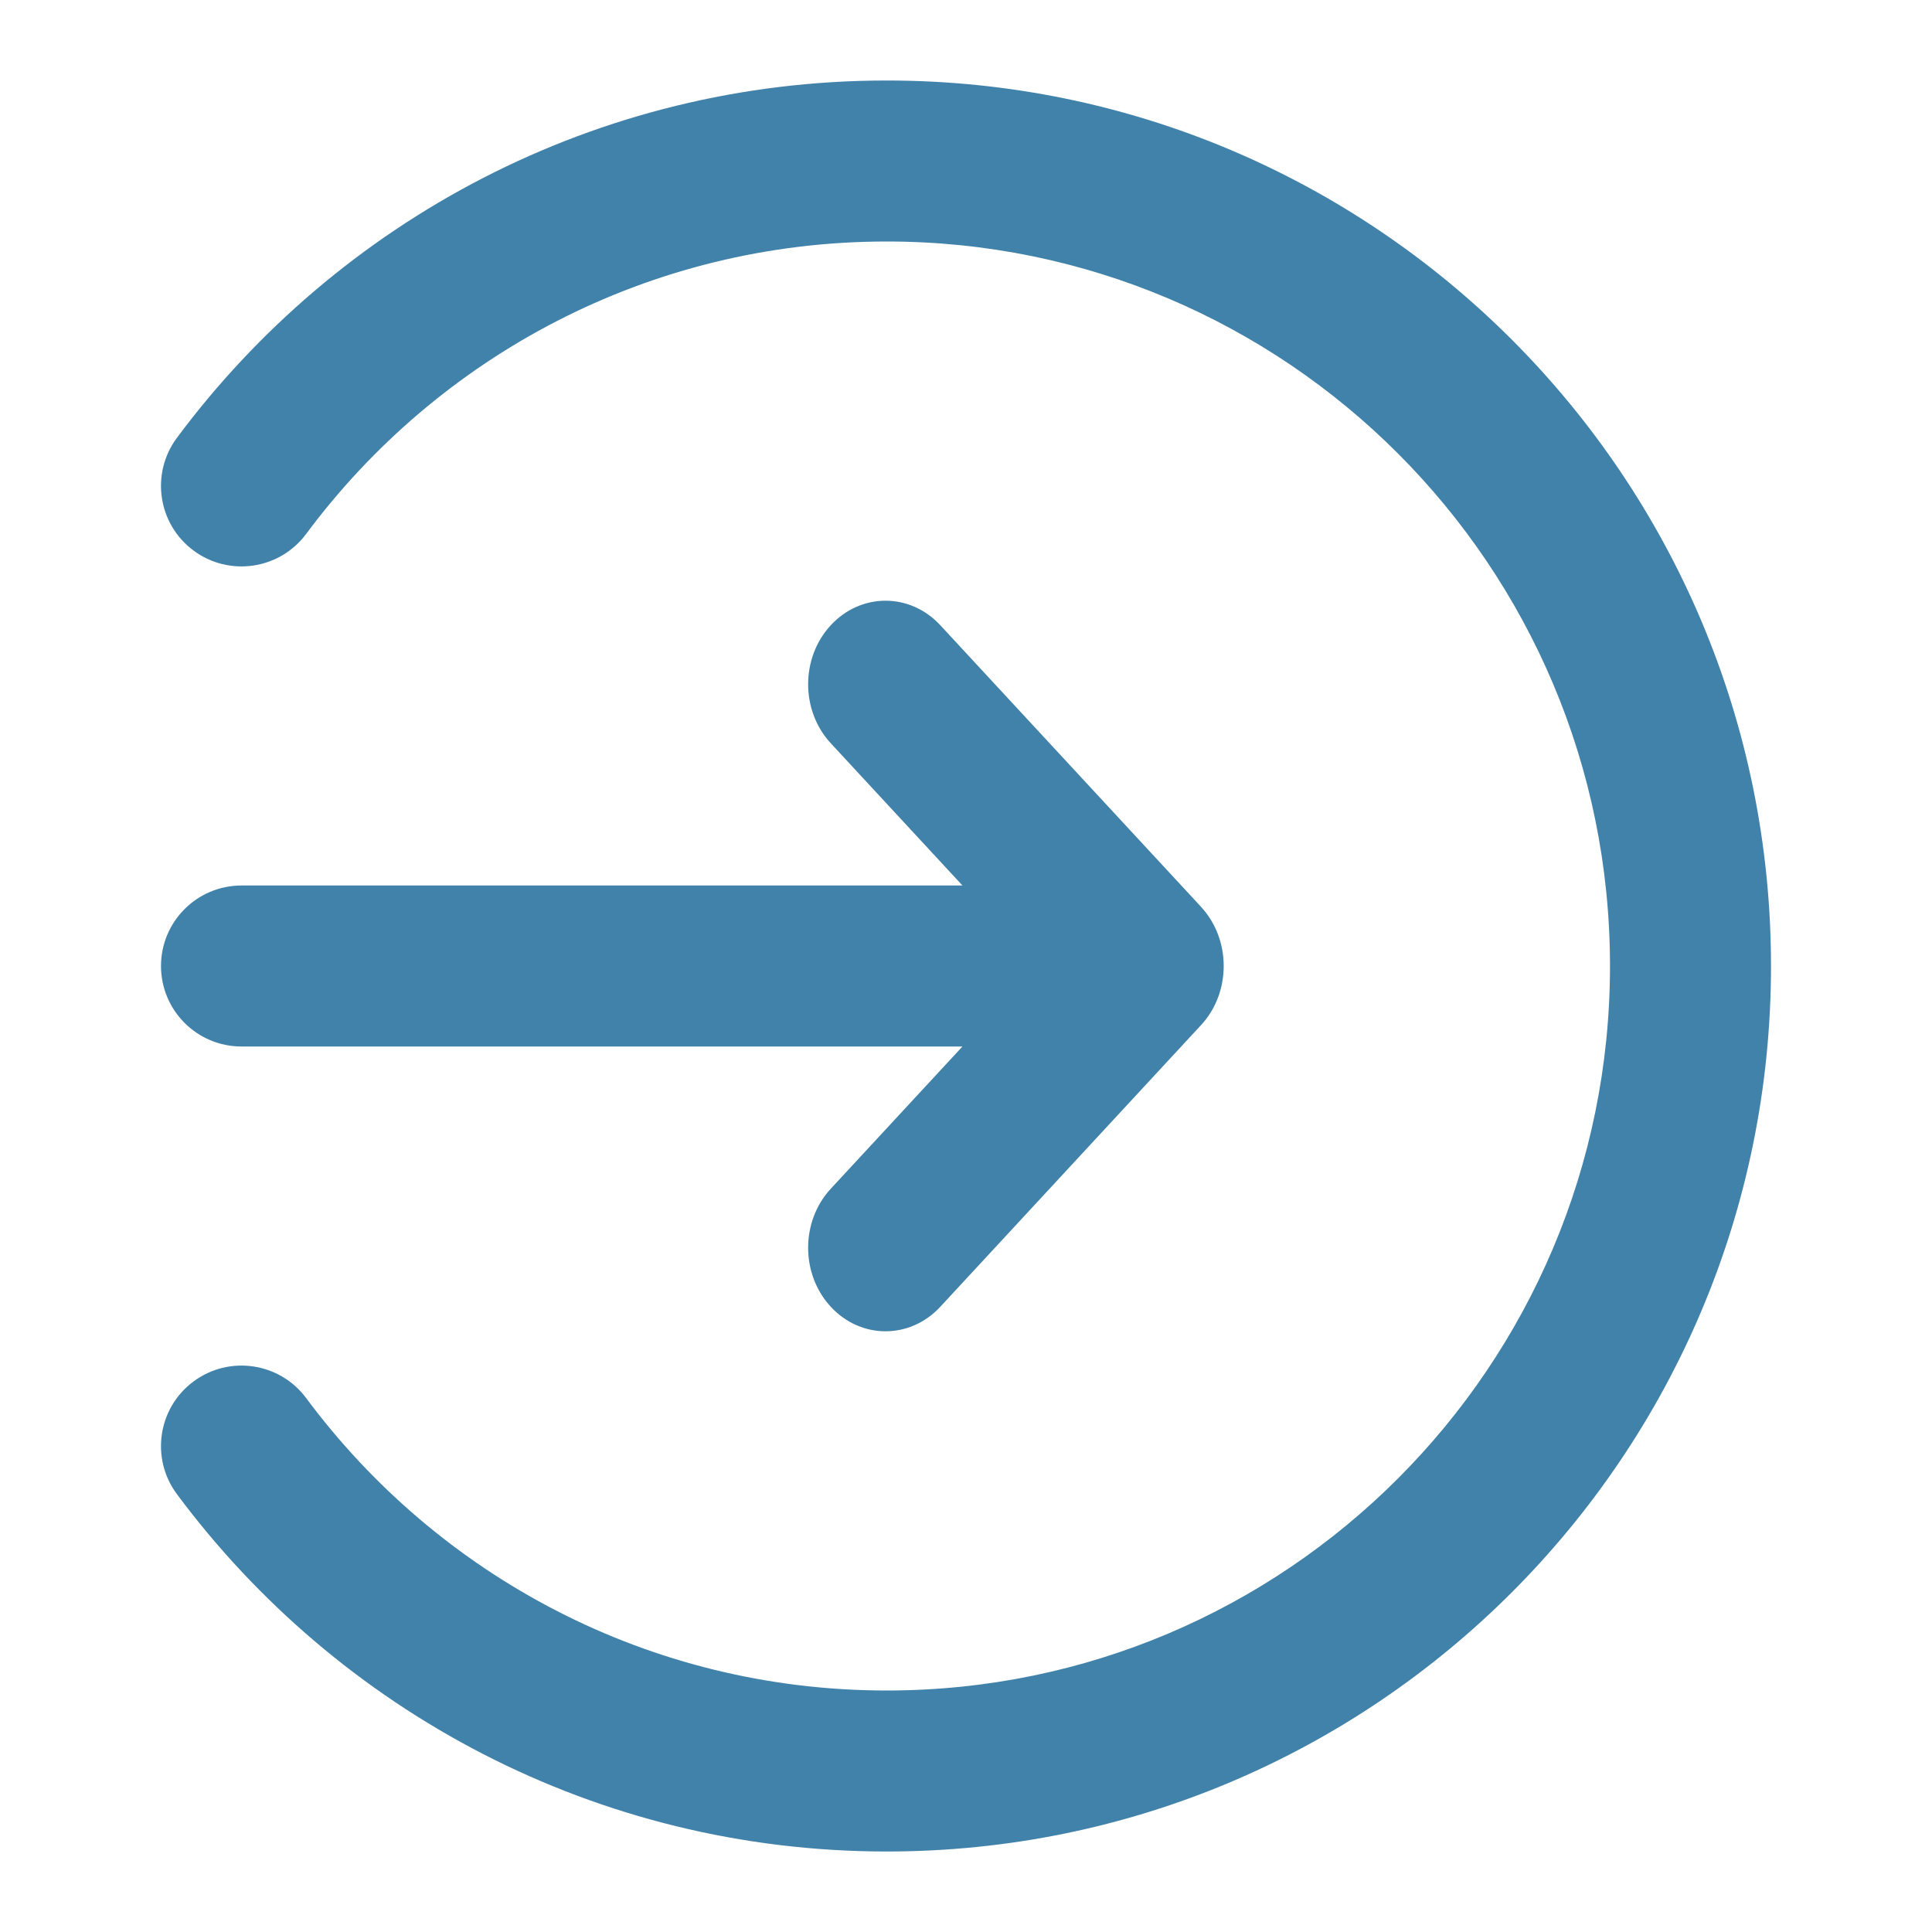
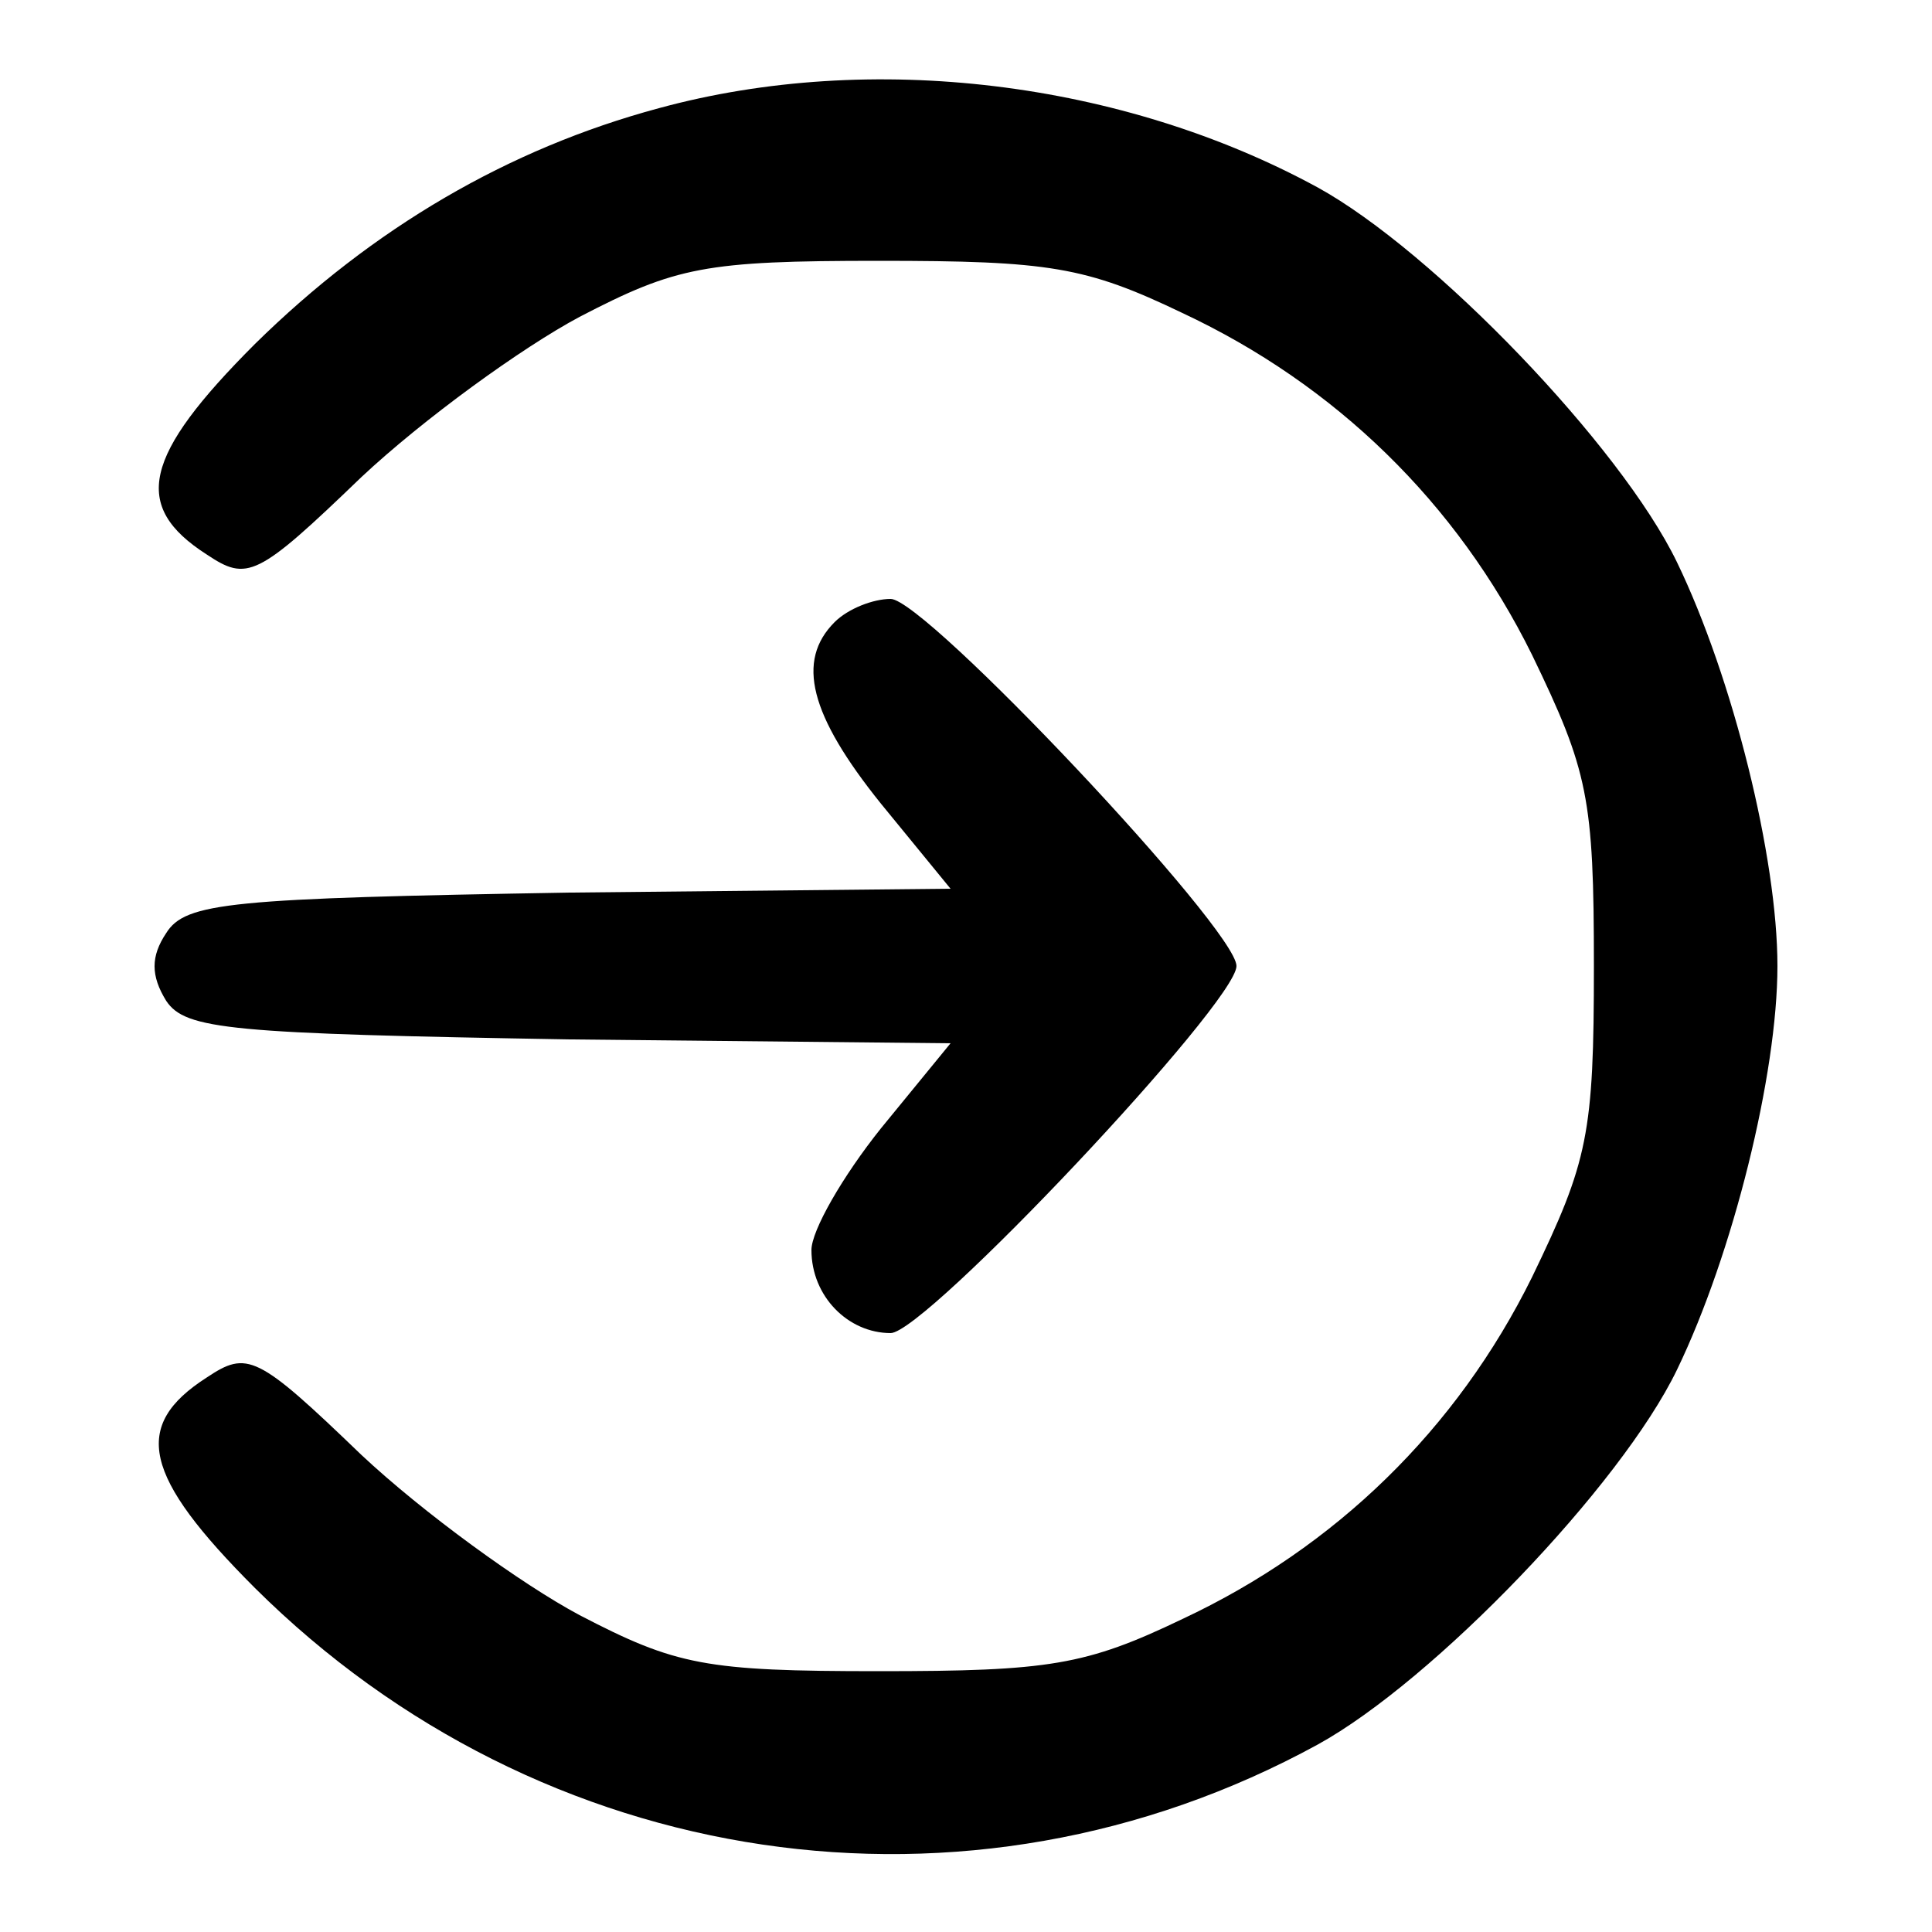
- <svg xmlns="http://www.w3.org/2000/svg" width="24" height="24" viewBox="0 0 24 24" fill="none">
-   <path d="M3.803 6.633C5.442 4.426 8.063 3 11.015 3C15.976 3 20 7.028 20 12C20 16.972 15.976 21 11.015 21C8.063 21 5.442 19.574 3.803 17.367C3.473 16.924 2.847 16.832 2.404 17.161C1.96 17.49 1.868 18.117 2.197 18.56C4.198 21.252 7.403 23 11.015 23C17.084 23 22 18.074 22 12C22 5.926 17.084 1 11.015 1C7.403 1 4.198 2.748 2.197 5.44C1.868 5.883 1.96 6.51 2.404 6.839C2.847 7.168 3.473 7.076 3.803 6.633Z" fill="#4182AA" />
-   <path d="M11.68 7.766L14.917 11.262L14.92 11.266C15.295 11.671 15.295 12.329 14.92 12.734L11.68 16.234C11.304 16.639 10.696 16.639 10.321 16.234C9.945 15.829 9.945 15.171 10.321 14.766L11.956 13L3 13C2.448 13 2 12.552 2 12C2 11.448 2.448 11 3 11L11.956 11L10.321 9.234C9.945 8.829 9.945 8.171 10.321 7.766C10.696 7.361 11.304 7.361 11.68 7.766Z" fill="#4182AA" />
+ <svg xmlns="http://www.w3.org/2000/svg" version="1.0" width="100pt" height="100pt" viewBox="0 0 100 100" preserveAspectRatio="xMidYMid meet">
+   <g transform="translate(0,100) scale(0.1,-0.1)" fill="#000000" stroke="none">
+     <path d="M341 944 c-78 -21 -148 -62 -209 -122 -58 -58 -64 -84 -25 -109 21 -14 26 -12 80 40 32 30 83 67 113 83 50 26 65 29 155 29 88 0 107 -3 157 -27 79 -37 142 -98 181 -177 29 -60 32 -74 32 -161 0 -87 -3 -101 -32 -161 -39 -79 -102 -140 -181 -177 -50 -24 -69 -27 -157 -27 -90 0 -105 3 -155 29 -30 16 -81 53 -113 83 -54 52 -59 54 -80 40 -39 -25 -33 -51 25 -109 148 -147 369 -180 550 -81 60 33 157 134 186 194 29 60 52 153 52 209 0 56 -23 149 -52 209 -29 60 -126 161 -186 194 -101 55 -231 71 -341 41z" />
+     <path d="M432 678 c-20 -20 -13 -48 24 -94 l36 -44 -197 -2 c-176 -3 -199 -5 -209 -21 -8 -12 -8 -22 0 -35 10 -15 33 -17 209 -20 l197 -2 -36 -44 c-20 -25 -36 -53 -36 -63 0 -24 19 -43 41 -43 18 0 179 171 179 190 0 19 -161 190 -179 190 -9 0 -22 -5 -29 -12z" />
+   </g>
</svg>
